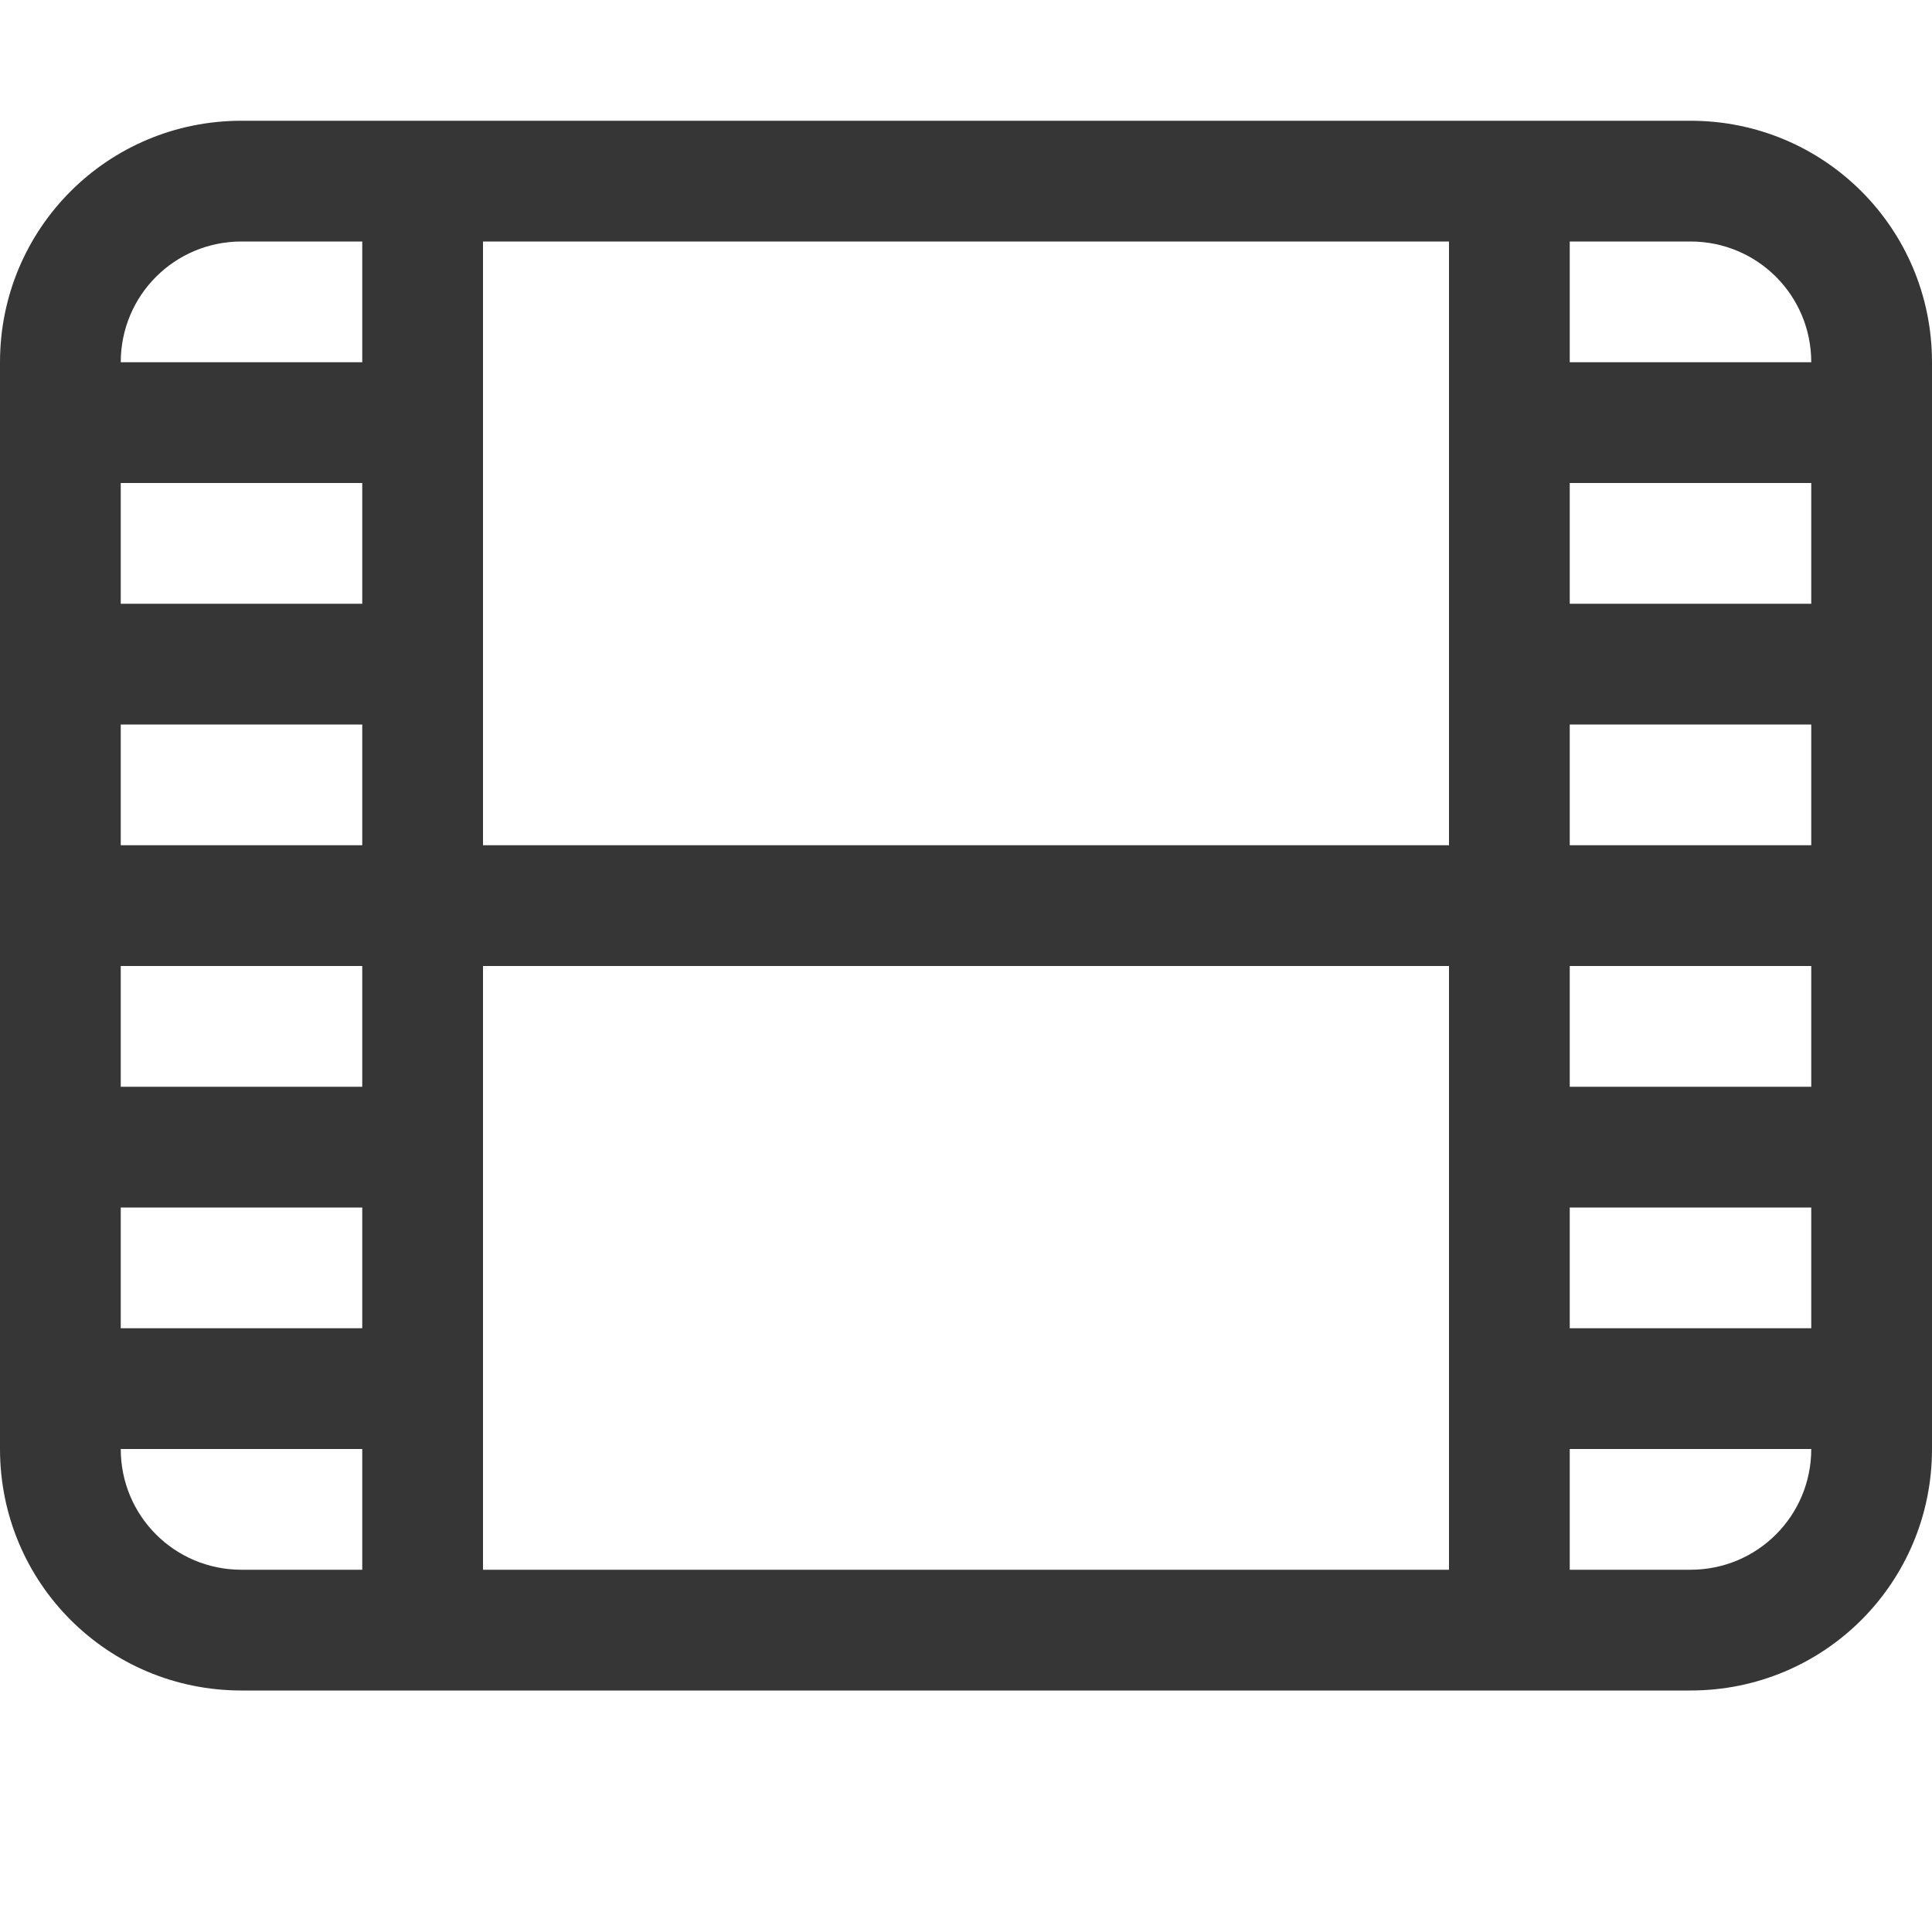
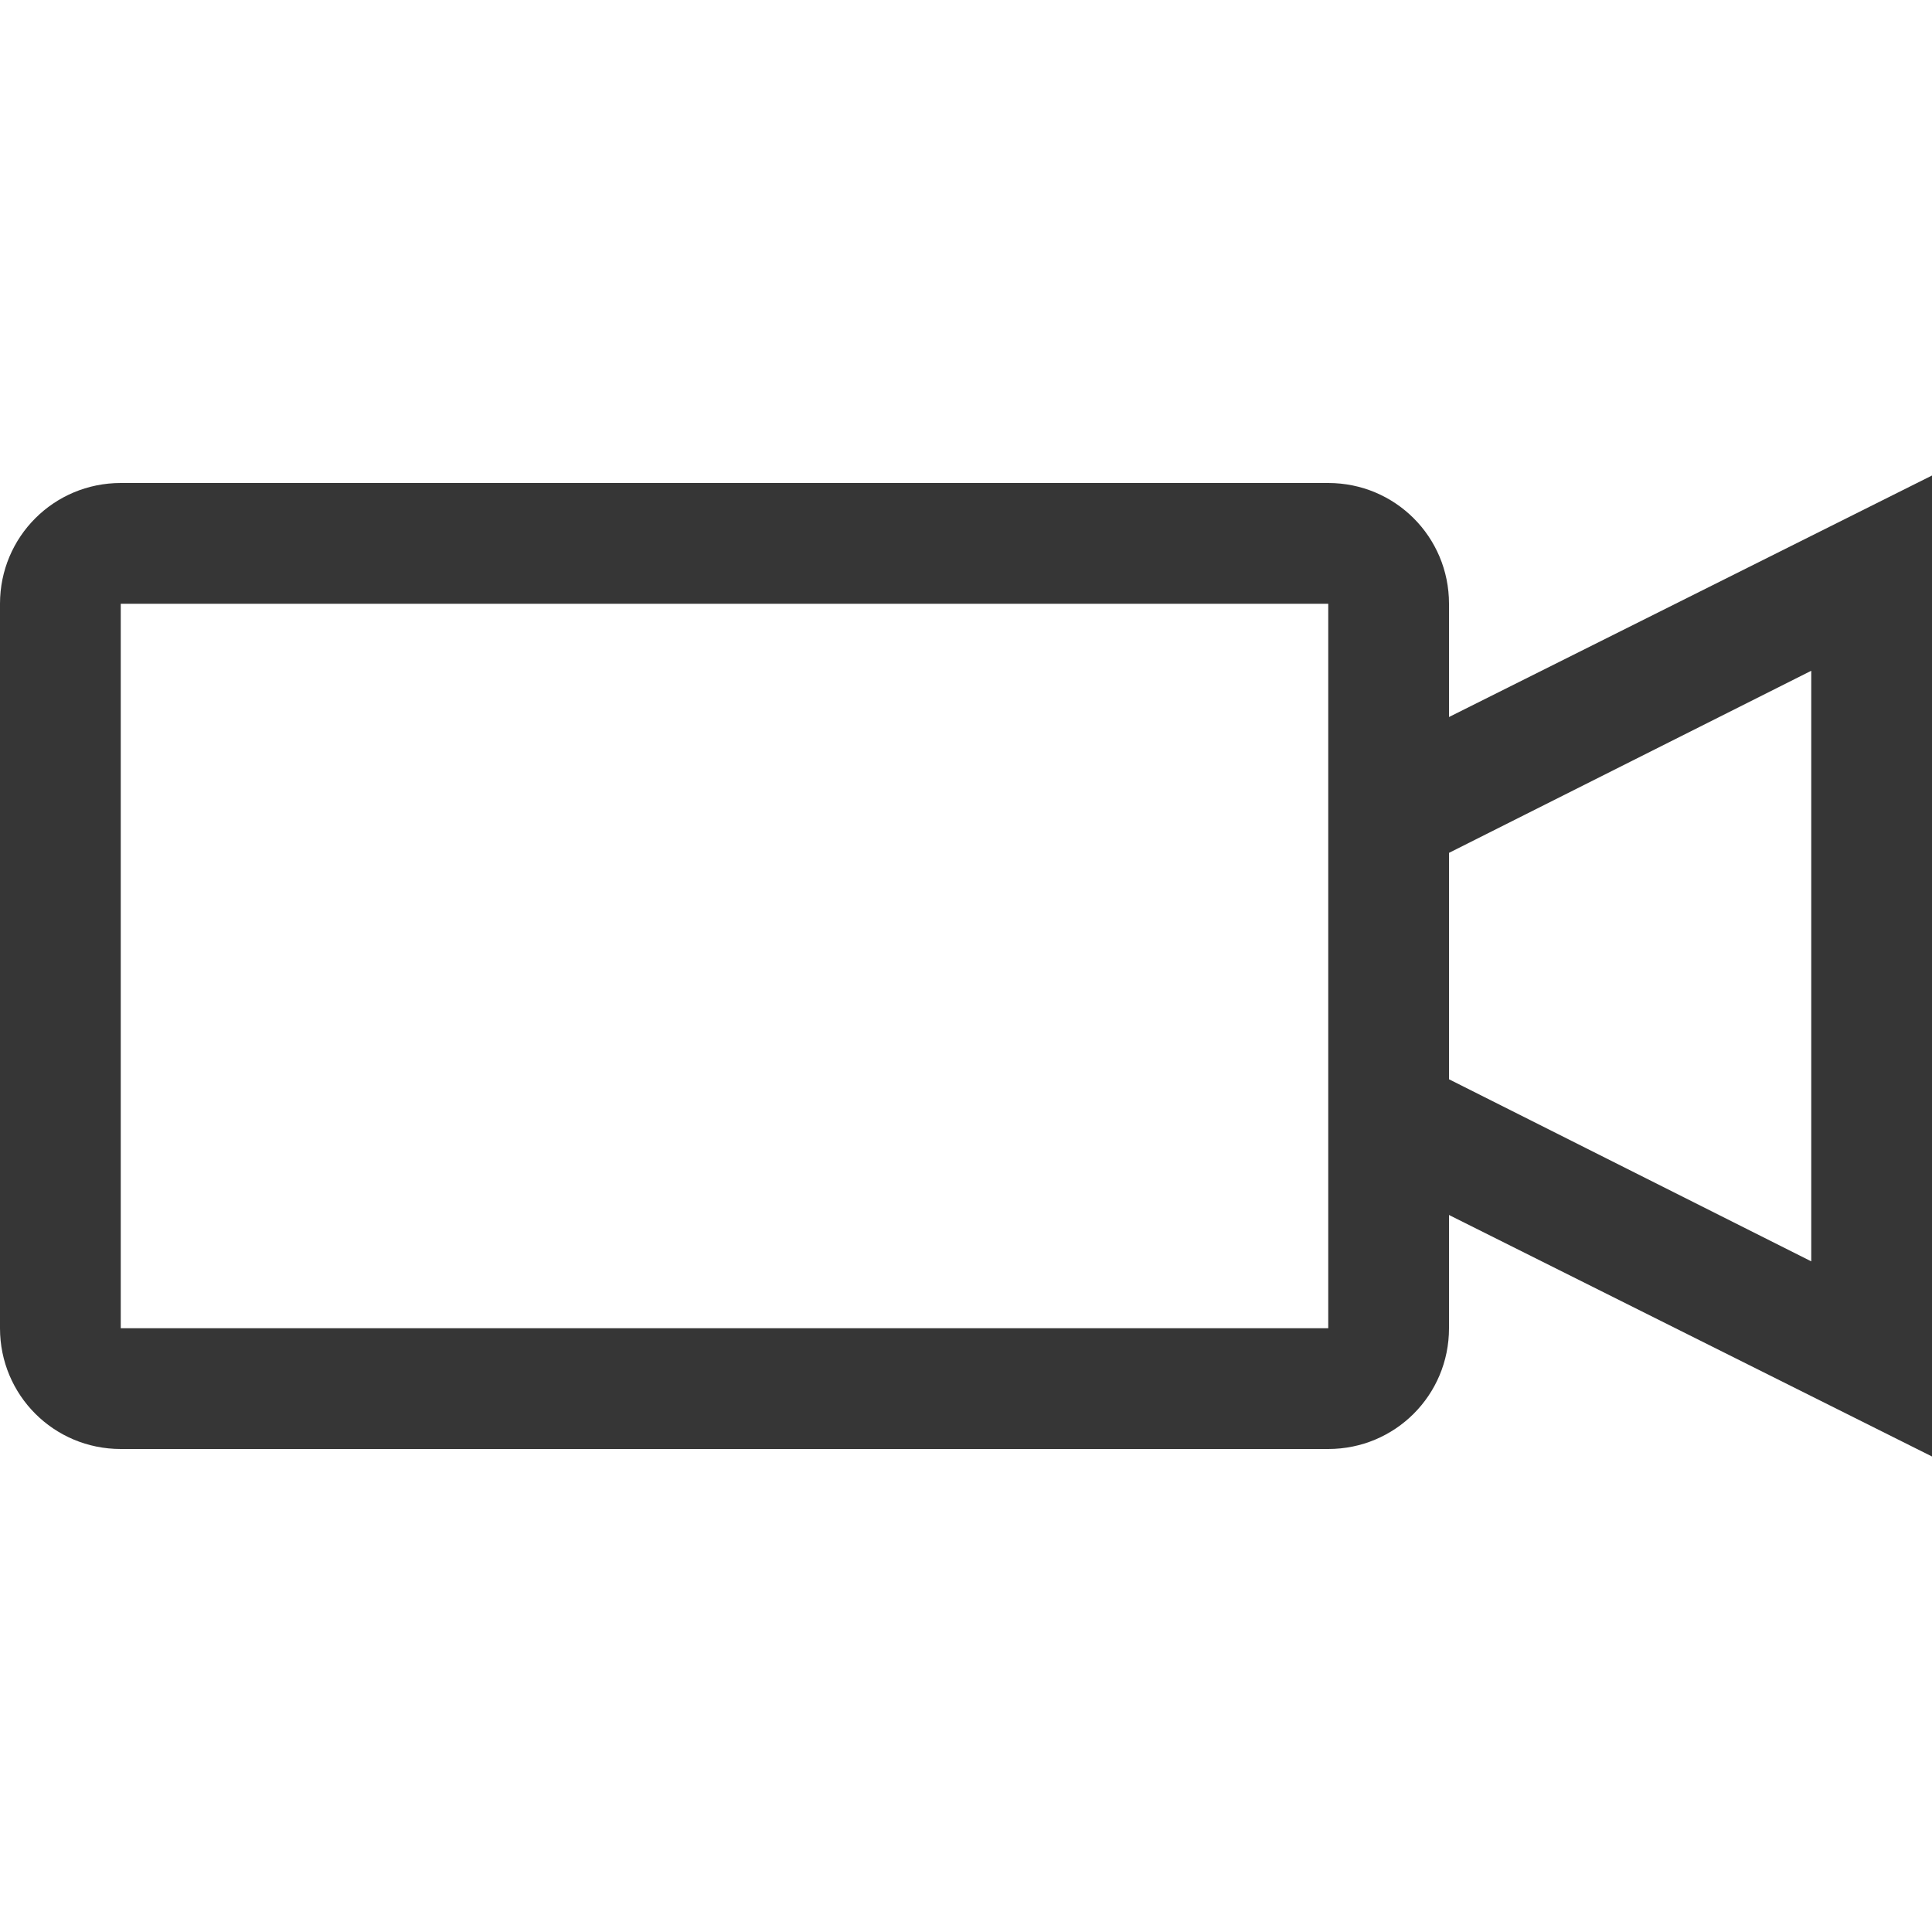
<svg xmlns="http://www.w3.org/2000/svg" width="16" height="16" version="1.1" viewBox="0 0 16 16">
  <defs>
    <style id="current-color-scheme" type="text/css">.ColorScheme-Text { color:#363636; }</style>
  </defs>
-   <path d="m2 1c-1.108 0-2 0.892-2 2v9c0 1.108 0.892 2 2 2h12c1.108 0 2-0.892 2-2v-9c0-1.108-0.892-2-2-2h-12zm0 1h1v1h-2c0-0.554 0.446-1 1-1zm2 0h8v5h-8v-5zm9 0h1c0.554 0 1 0.446 1 1h-2v-1zm-12 2h2v1h-2v-1zm12 0h2v1h-2v-1zm-12 2h2v1h-2v-1zm12 0h2v1h-2v-1zm-12 2h2v1h-2v-1zm3 0h8v5h-8v-5zm9 0h2v1h-2v-1zm-12 2h2v1h-2v-1zm12 0h2v1h-2v-1zm-12 2h2v1h-1c-0.554 0-1-0.446-1-1zm12 0h2c0 0.554-0.446 1-1 1h-1v-1z" style="fill:currentColor" class="ColorScheme-Text" />
+   <path d="m16 3.938-4 2v-0.938c0-0.554-0.446-1-1-1h-10c-0.554 0-1 0.446-1 1v6c0 0.554 0.446 1 1 1h10c0.554 0 1-0.446 1-1v-0.938l4 2v-8.125zm-15 1.062h10v6h-10v-6zm14 0.555v4.891l-3-1.508v-1.875l3-1.508z" style="fill:currentColor" class="ColorScheme-Text" />
</svg>
